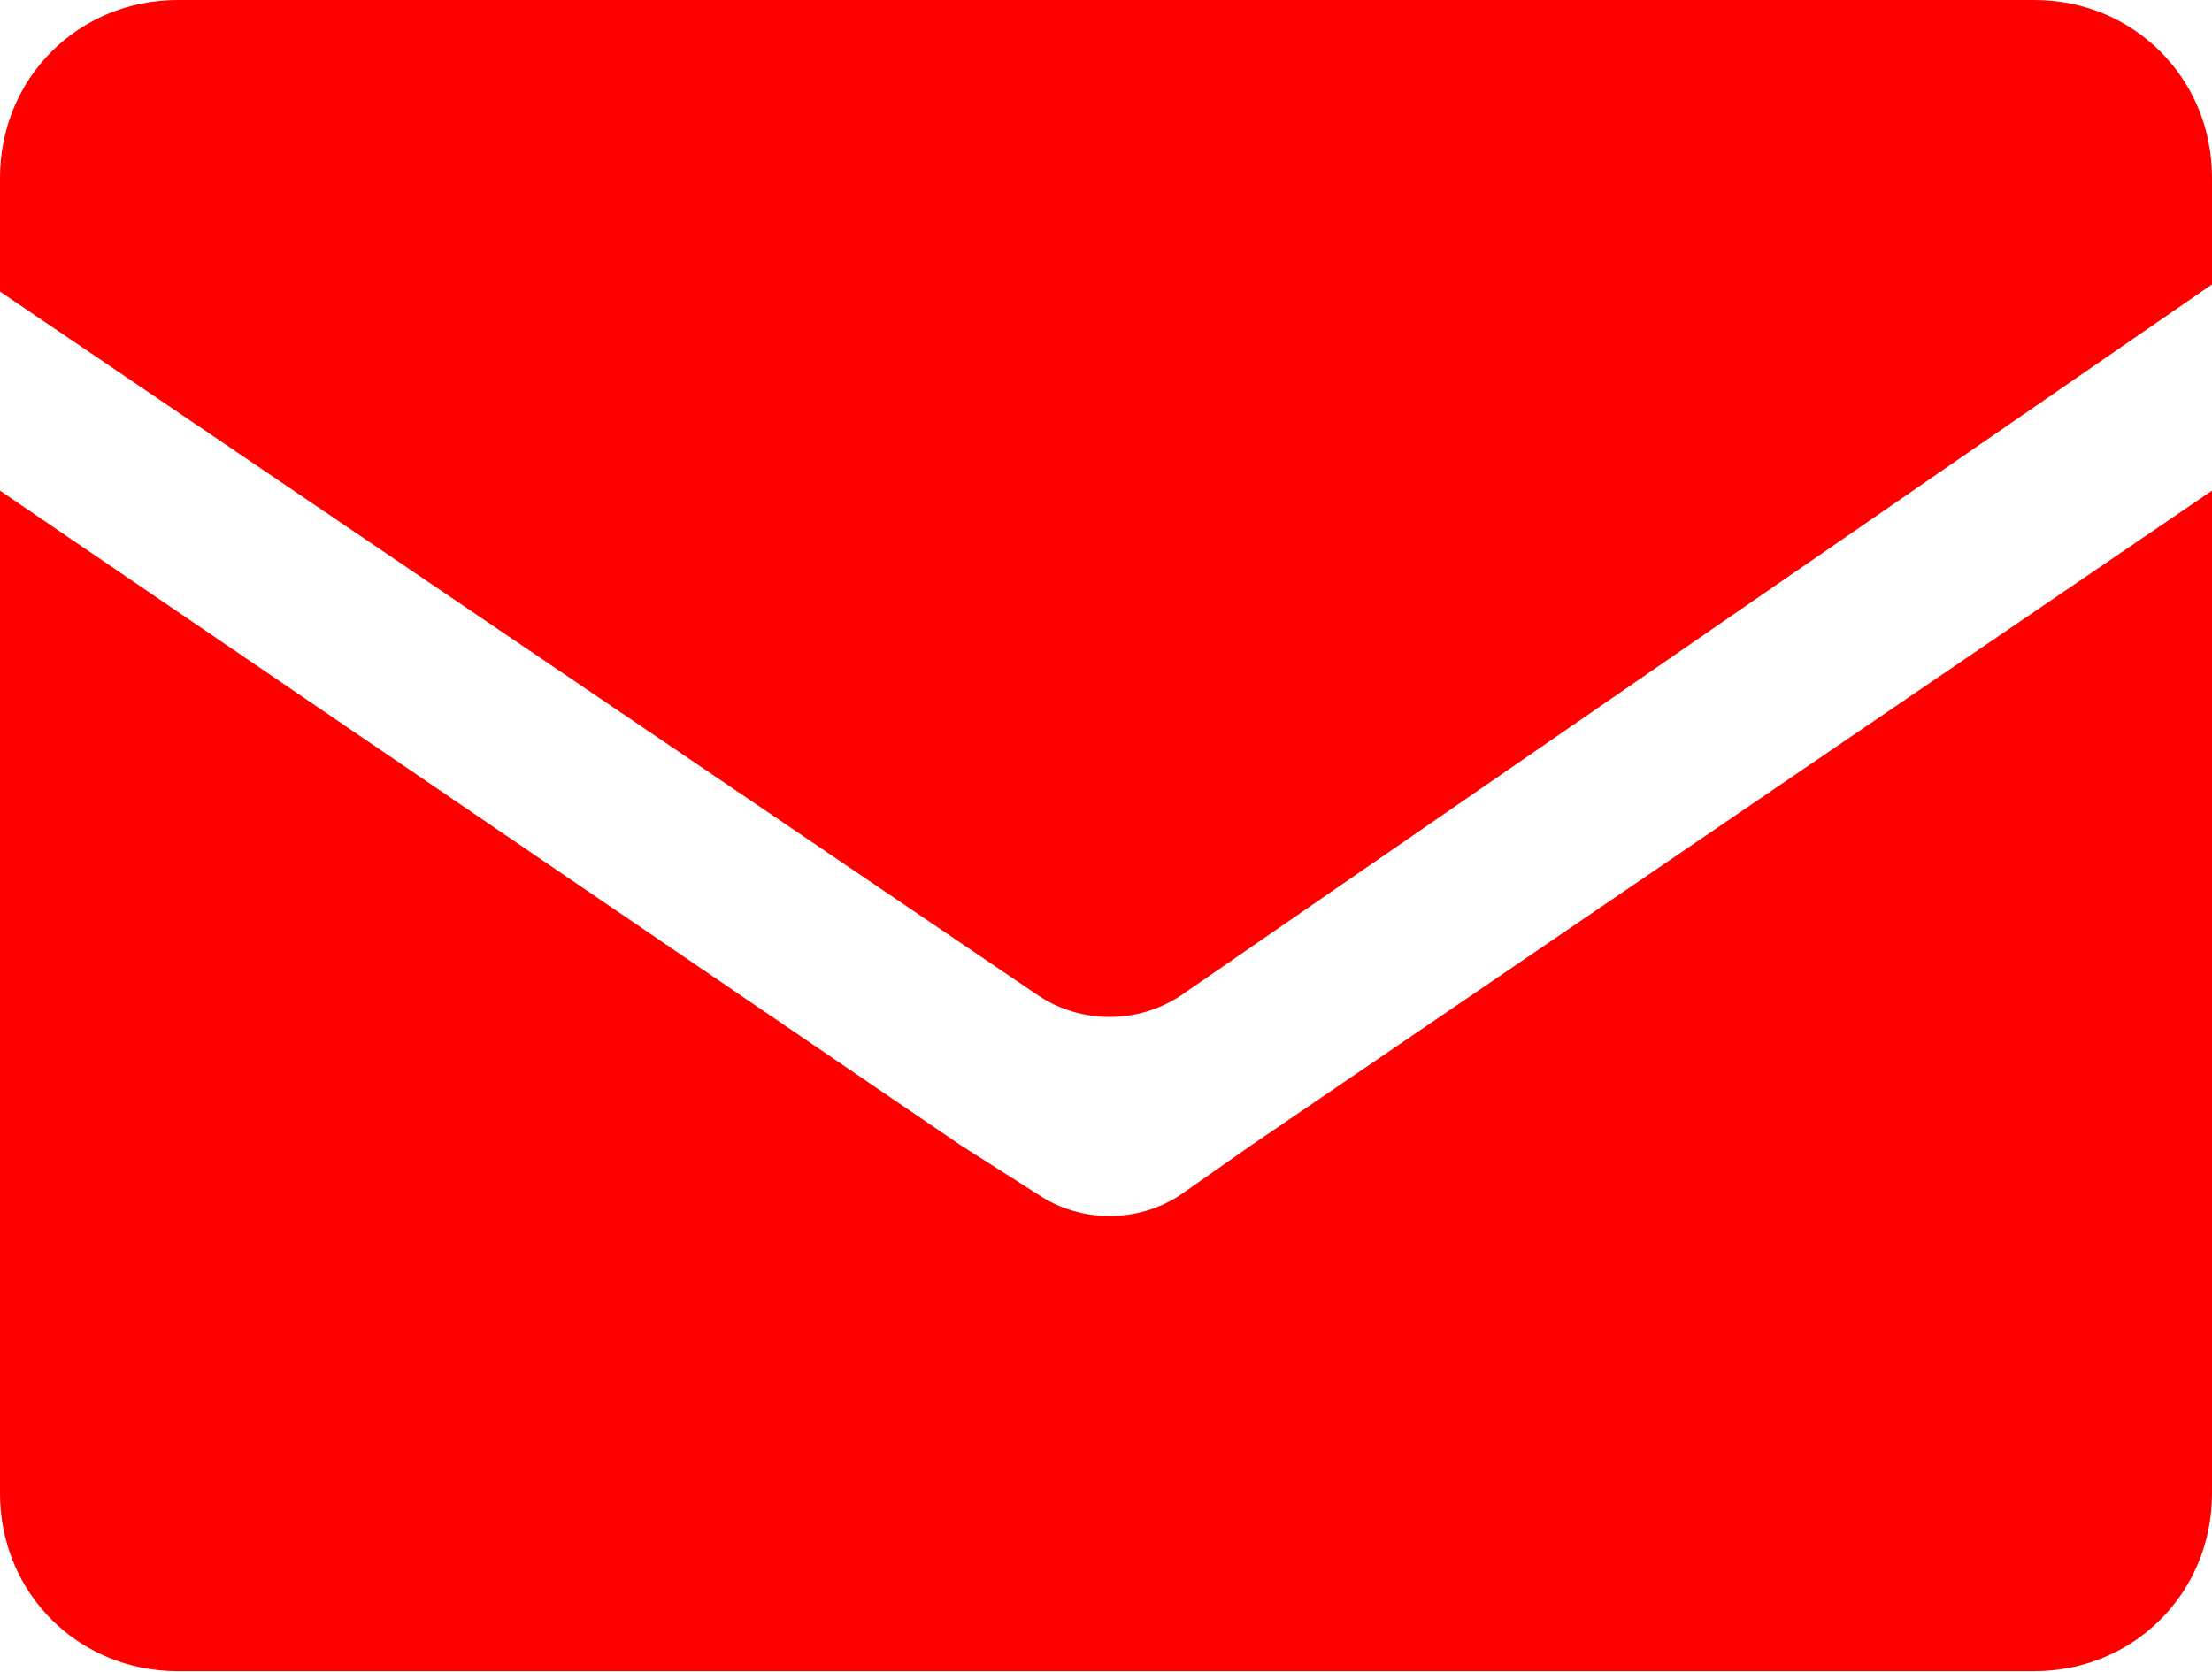
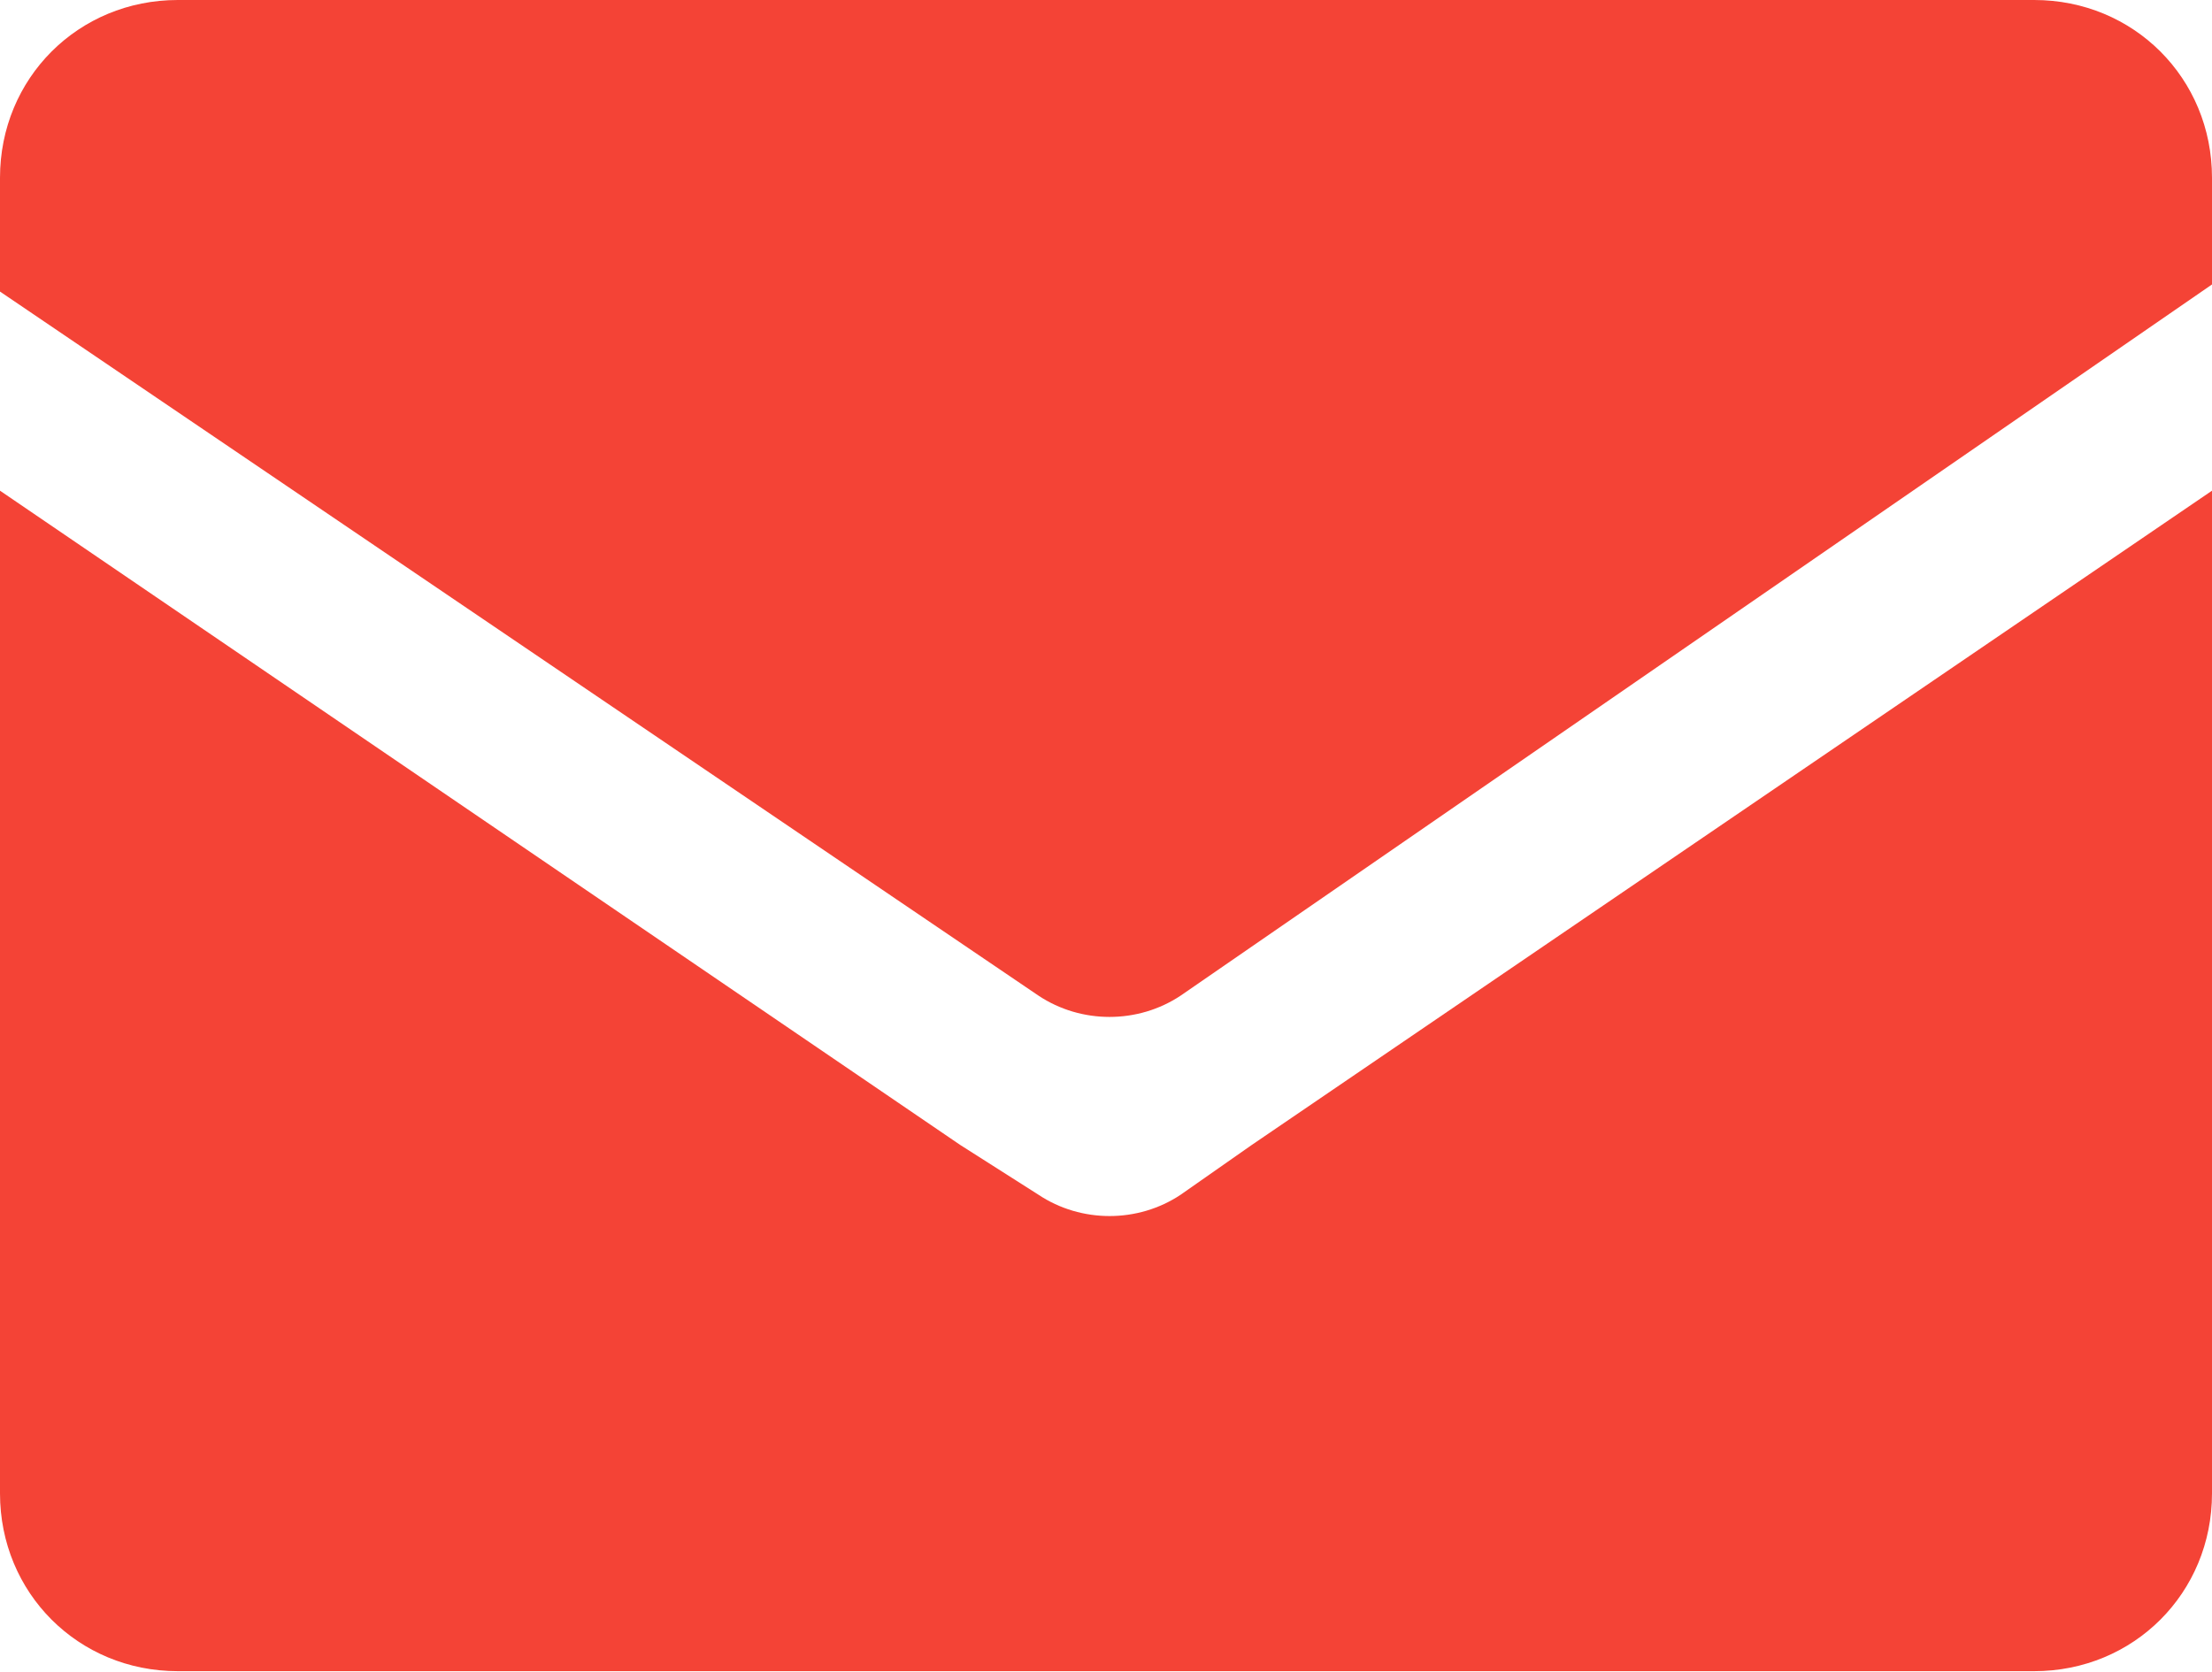
<svg xmlns="http://www.w3.org/2000/svg" version="1.1" id="Layer_1" x="0px" y="0px" viewBox="0 0 31.1 23.5" style="enable-background:new 0 0 31.1 23.5;" xml:space="preserve">
  <style type="text/css">
- 	.st0{fill:#FF0000;}
+ 	.st0{fill:#F44336;}
</style>
-   <path class="st0" d="M31.1,2.5v1.5L16.6,14c-0.6,0.4-1.4,0.4-2,0L0,4.1V2.5C0,1.1,1.1,0,2.5,0h26.1C30,0,31.1,1.1,31.1,2.5z" />
+   <path class="st0" d="M31.1,2.5V4L16.6,14c-0.6,0.4-1.4,0.4-2,0L0,4.1V2.5C0,1.1,1.1,0,2.5,0h26.1C30,0,31.1,1.1,31.1,2.5z" />
  <path class="st0" d="M17.6,16.1l13.5-9.2V21c0,1.4-1.1,2.5-2.5,2.5H2.5C1.1,23.5,0,22.4,0,21V6.9l13.5,9.2l1.1,0.7  c0.6,0.4,1.4,0.4,2,0L17.6,16.1z" />
</svg>
